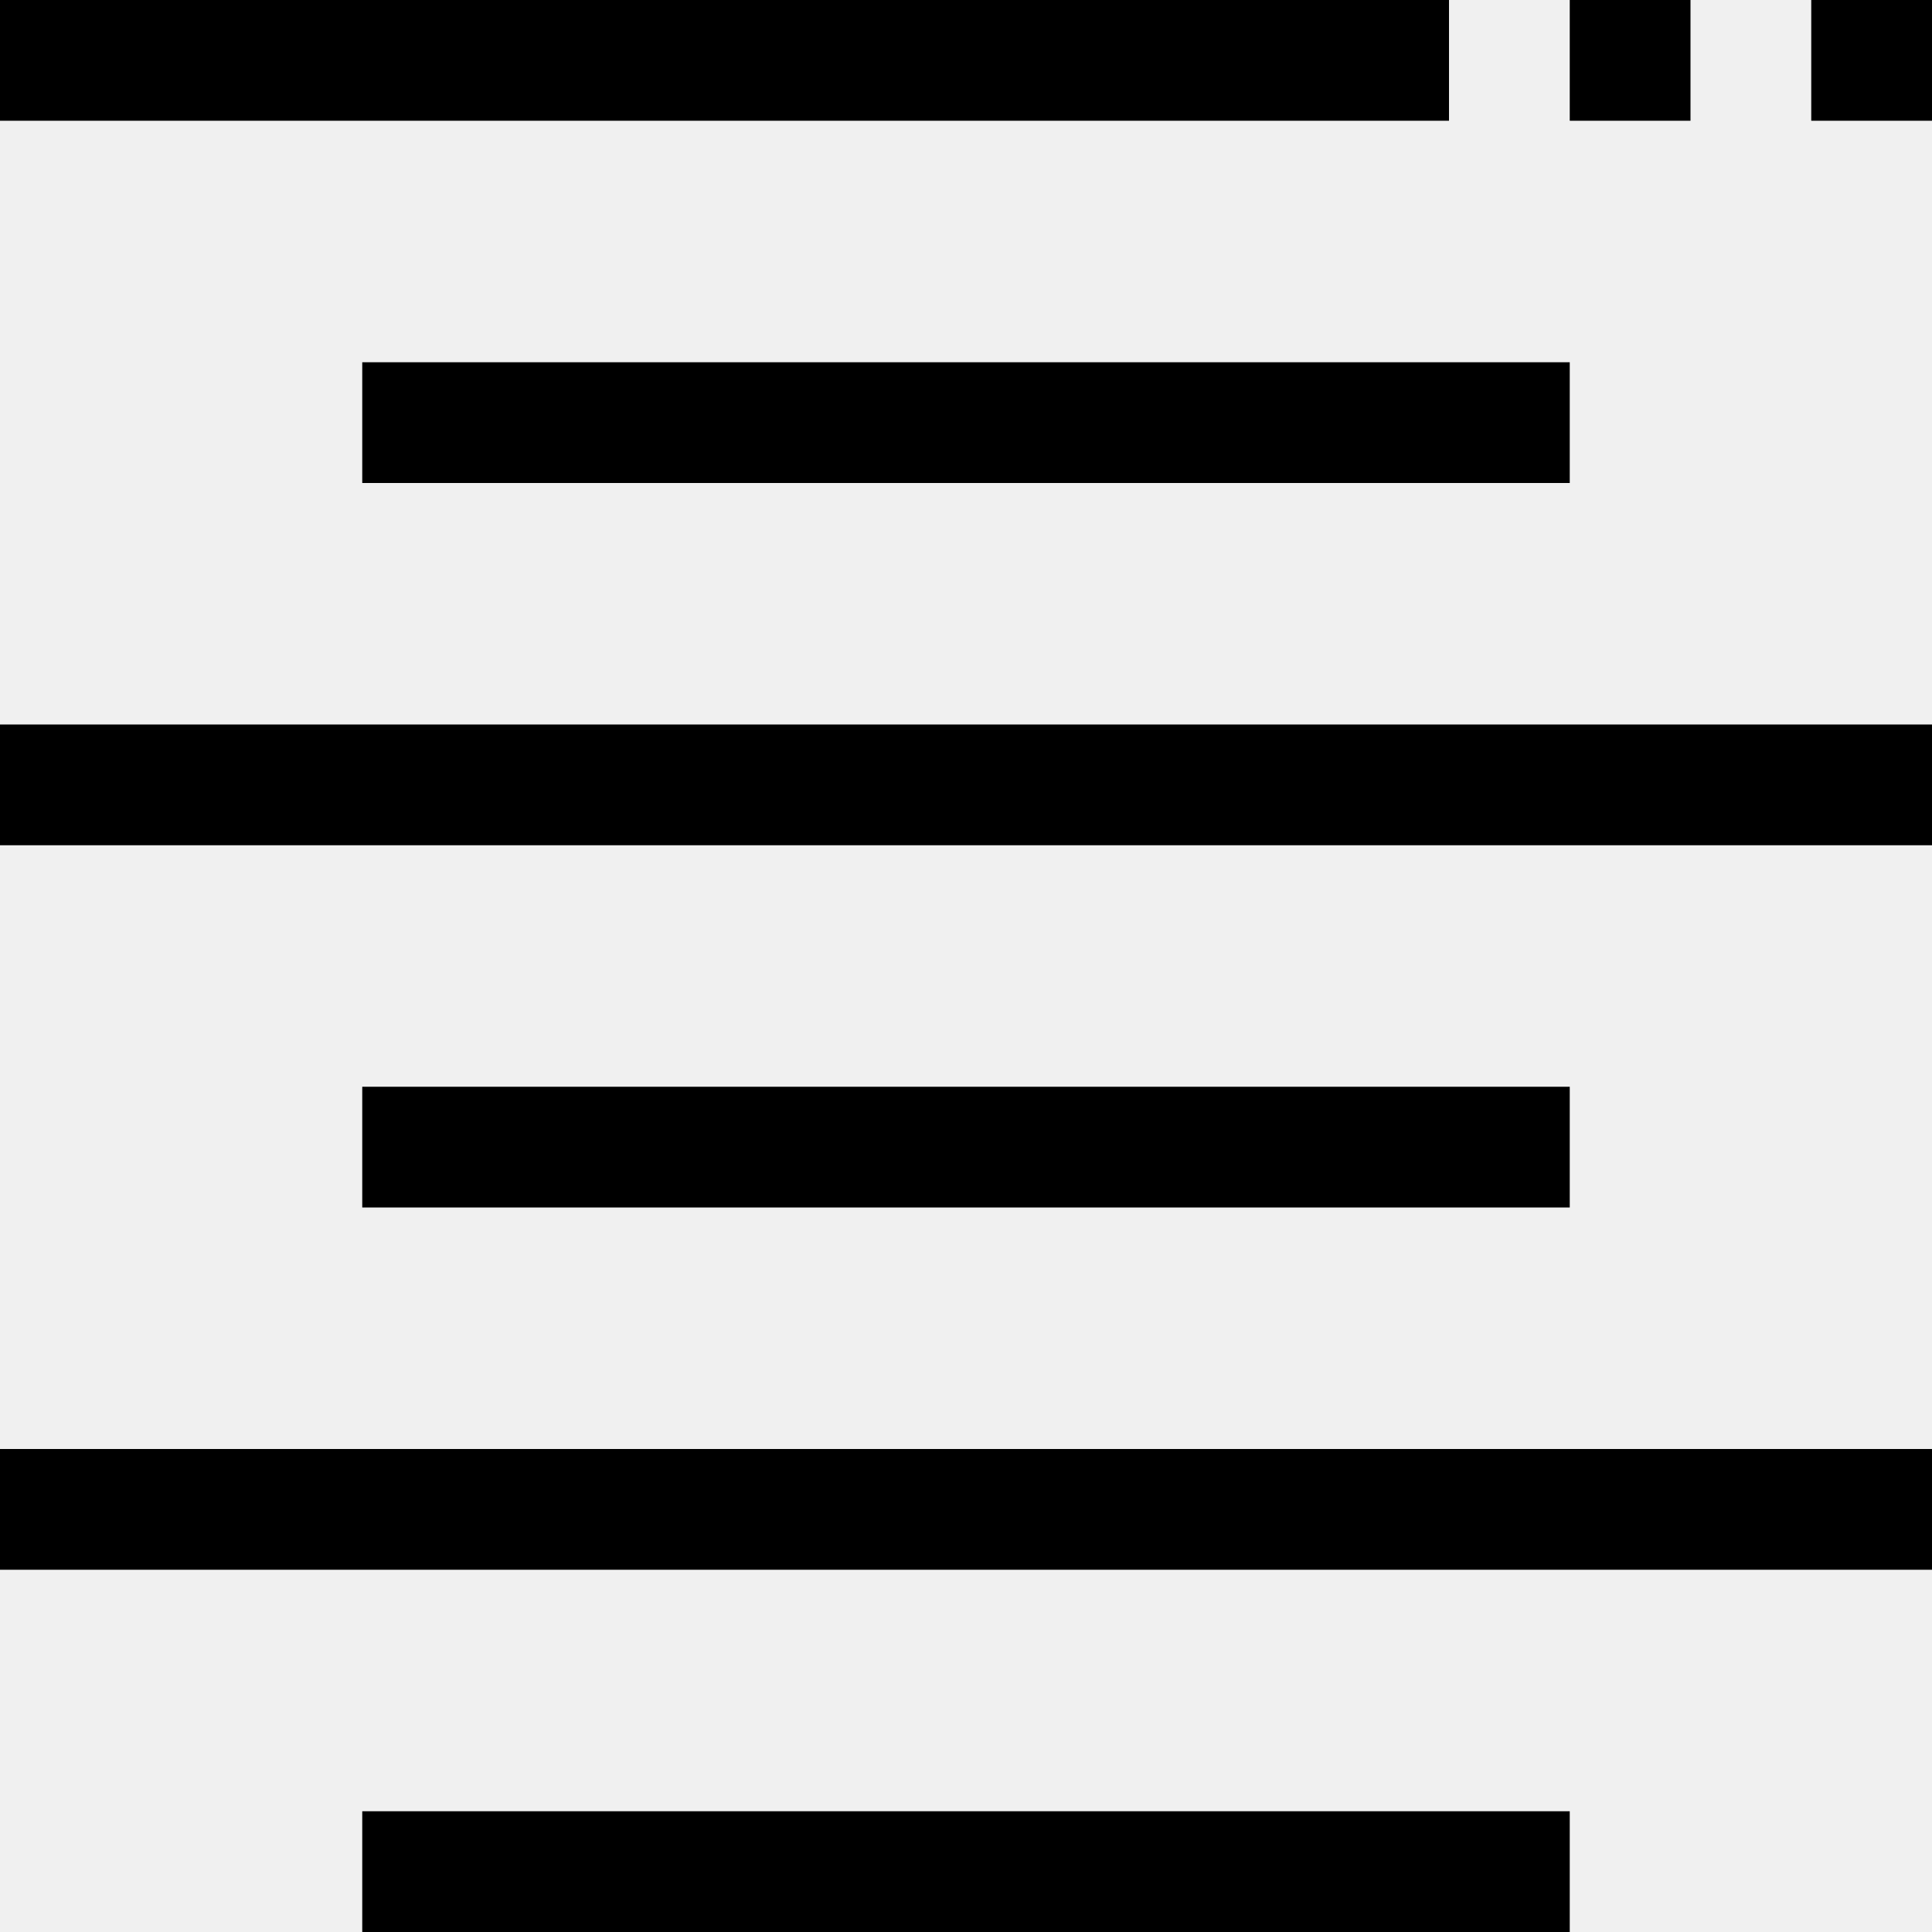
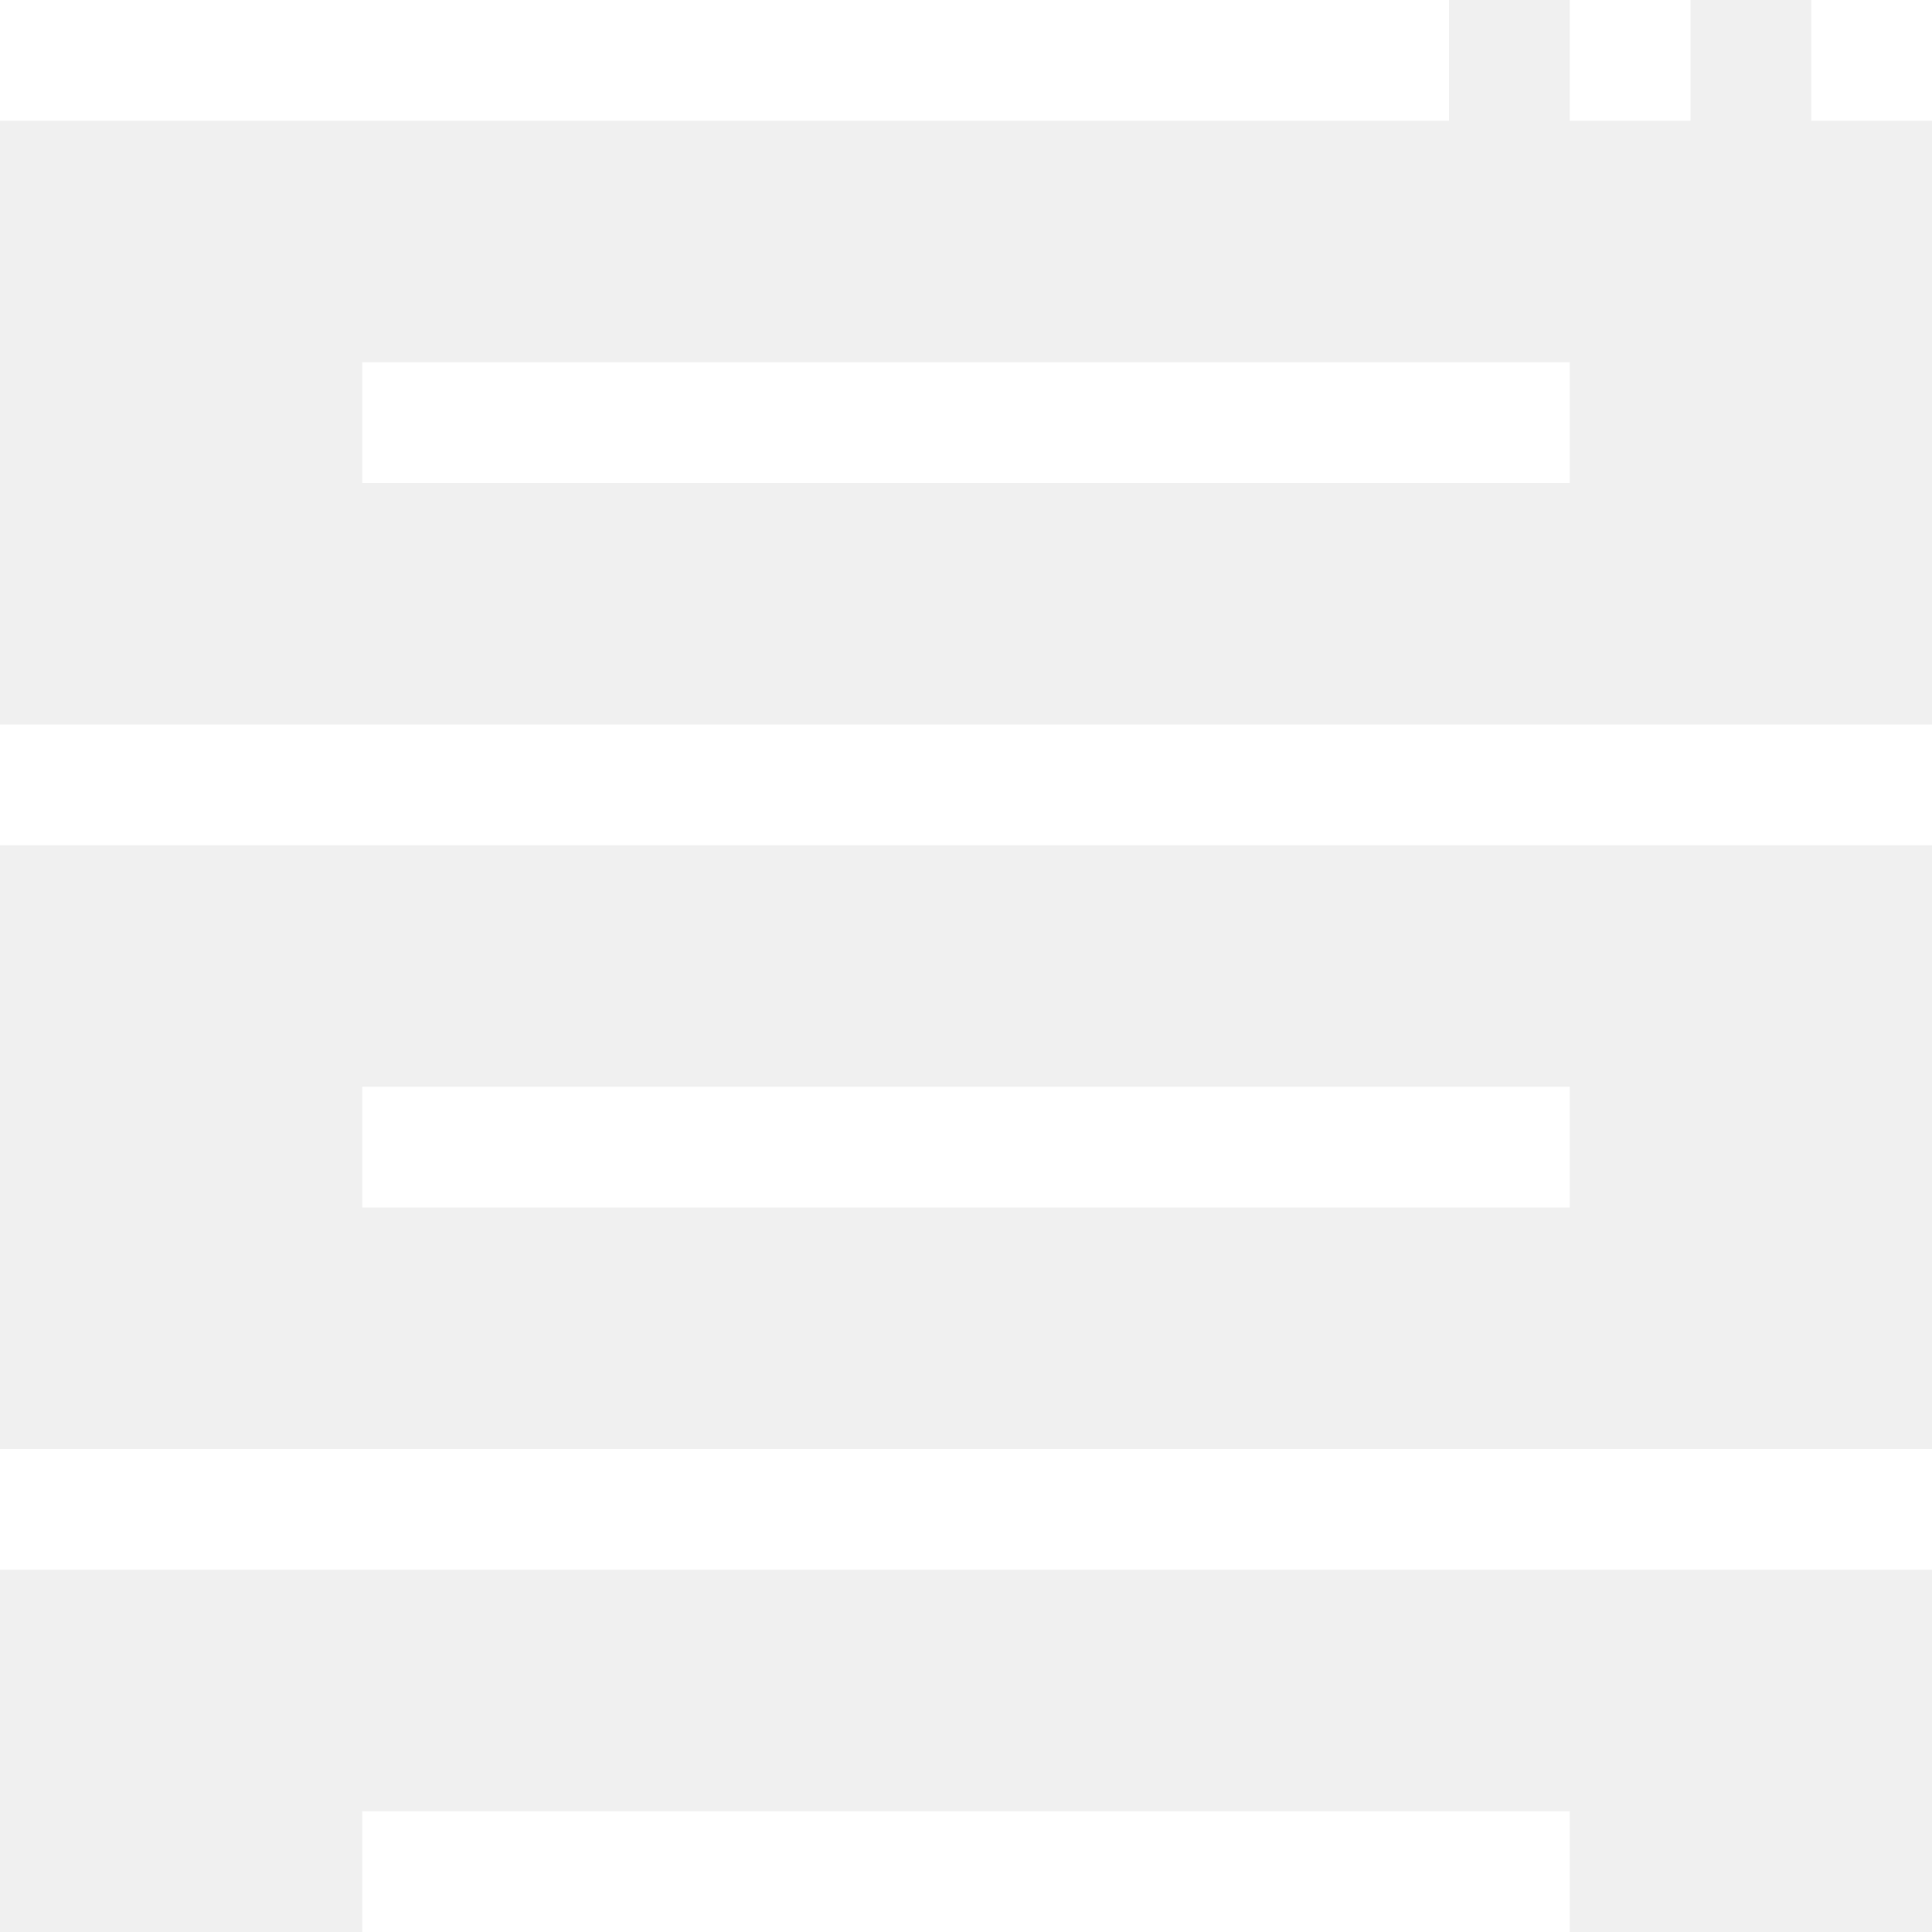
- <svg xmlns="http://www.w3.org/2000/svg" version="1.1" id="Capa_1" x="0px" y="0px" viewBox="0 0 512 512" style="enable-background:new 0 0 512 512;" xml:space="preserve">
+ <svg xmlns="http://www.w3.org/2000/svg" xmlns:xlink="http://www.w3.org/1999/xlink" version="1.1" preserveAspectRatio="xMidYMid meet" viewBox="0 0 640 640" width="640" height="640">
+   <defs>
+     <path d="M480 0C480 0 480 0 480 0C480 24 480 37.33 480 40C480 40 480 40 480 40C192 40 32 40 0 40C0 40 0 40 0 40C0 16 0 2.67 0 0C0 0 0 0 0 0C288 0 448 0 480 0Z" id="a1Brad0wUq" />
+     <path d="M520 120C520 120 520 120 520 120C520 144 520 157.33 520 160C520 160 520 160 520 160C280 160 146.67 160 120 160C120 160 120 160 120 160C120 136 120 122.67 120 120C120 120 120 120 120 120C360 120 493.33 120 520 120Z" id="ef6lQUSXt" />
+     <path d="M640 240C640 240 640 240 640 240C640 264 640 277.33 640 280C640 280 640 280 640 280C256 280 42.67 280 0 280C0 280 0 280 0 280C0 256 0 242.67 0 240C0 240 0 240 0 240C384 240 597.33 240 640 240Z" id="d2jan6CvBN" />
+     <path d="M640 480C640 480 640 480 640 480C640 504 640 517.33 640 520C640 520 640 520 640 520C256 520 42.67 520 0 520C0 520 0 520 0 520C0 496 0 482.67 0 480C0 480 0 480 0 480C384 480 597.33 480 640 480Z" id="hOELYBDkD" />
+     <path d="M520 360C520 360 520 360 520 360C520 384 520 397.33 520 400C520 400 520 400 520 400C280 400 146.67 400 120 400C120 400 120 400 120 400C120 376 120 362.67 120 360C120 360 120 360 120 360C360 360 493.33 360 520 360Z" id="ahQhQSzMj" />
+     <path d="M520 600C520 600 520 600 520 600C520 624 520 637.33 520 640C520 640 520 640 520 640C280 640 146.67 640 120 640C120 640 120 640 120 640C120 616 120 602.67 120 600C120 600 120 600 120 600C360 600 493.33 600 520 600Z" id="a3uDhMhqIo" />
+     <path d="M640 0C640 0 640 0 640 0C640 24 640 37.33 640 40C640 40 640 40 640 40C616 40 602.67 40 600 40C600 40 600 40 600 40C600 16 600 2.67 600 0C600 0 600 0 600 0C624 0 637.33 0 640 0Z" id="d3dniq9OdU" />
+     <path d="M560 0C560 0 560 0 560 0C560 24 560 37.33 560 40C560 40 560 40 560 40C536 40 522.67 40 520 40C520 40 520 40 520 40C520 16 520 2.67 520 0C520 0 520 0 520 0C544 0 557.33 0 560 0Z" id="b7groVTBw" />
+   </defs>
  <g>
    <g>
      <g>
-         <rect width="384" height="32" />
-         <rect x="96" y="96" width="320" height="32" />
-         <rect y="192" width="512" height="32" />
-         <rect y="384" width="512" height="32" />
-         <rect x="96" y="288" width="320" height="32" />
-         <rect x="96" y="480" width="320" height="32" />
-         <rect x="480" width="32" height="32" />
-         <rect x="416" width="32" height="32" />
+         <use xlink:href="#a1Brad0wUq" opacity="1" fill="#ffffff" fill-opacity="1" />
+         <g>
+           <use xlink:href="#a1Brad0wUq" opacity="1" fill-opacity="0" stroke="#000000" stroke-width="1" stroke-opacity="0" />
+         </g>
+       </g>
+       <g>
+         <use xlink:href="#ef6lQUSXt" opacity="1" fill="#ffffff" fill-opacity="1" />
+         <g>
+           <use xlink:href="#ef6lQUSXt" opacity="1" fill-opacity="0" stroke="#000000" stroke-width="1" stroke-opacity="0" />
+         </g>
+       </g>
+       <g>
+         <use xlink:href="#d2jan6CvBN" opacity="1" fill="#ffffff" fill-opacity="1" />
+         <g>
+           <use xlink:href="#d2jan6CvBN" opacity="1" fill-opacity="0" stroke="#000000" stroke-width="1" stroke-opacity="0" />
+         </g>
+       </g>
+       <g>
+         <use xlink:href="#hOELYBDkD" opacity="1" fill="#ffffff" fill-opacity="1" />
+         <g>
+           <use xlink:href="#hOELYBDkD" opacity="1" fill-opacity="0" stroke="#000000" stroke-width="1" stroke-opacity="0" />
+         </g>
+       </g>
+       <g>
+         <use xlink:href="#ahQhQSzMj" opacity="1" fill="#ffffff" fill-opacity="1" />
+         <g>
+           <use xlink:href="#ahQhQSzMj" opacity="1" fill-opacity="0" stroke="#000000" stroke-width="1" stroke-opacity="0" />
+         </g>
+       </g>
+       <g>
+         <use xlink:href="#a3uDhMhqIo" opacity="1" fill="#ffffff" fill-opacity="1" />
+         <g>
+           <use xlink:href="#a3uDhMhqIo" opacity="1" fill-opacity="0" stroke="#000000" stroke-width="1" stroke-opacity="0" />
+         </g>
+       </g>
+       <g>
+         <use xlink:href="#d3dniq9OdU" opacity="1" fill="#ffffff" fill-opacity="1" />
+         <g>
+           <use xlink:href="#d3dniq9OdU" opacity="1" fill-opacity="0" stroke="#000000" stroke-width="1" stroke-opacity="0" />
+         </g>
+       </g>
+       <g>
+         <use xlink:href="#b7groVTBw" opacity="1" fill="#ffffff" fill-opacity="1" />
+         <g>
+           <use xlink:href="#b7groVTBw" opacity="1" fill-opacity="0" stroke="#000000" stroke-width="1" stroke-opacity="0" />
+         </g>
      </g>
    </g>
  </g>
-   <g>
- </g>
-   <g>
- </g>
-   <g>
- </g>
-   <g>
- </g>
-   <g>
- </g>
-   <g>
- </g>
-   <g>
- </g>
-   <g>
- </g>
-   <g>
- </g>
-   <g>
- </g>
-   <g>
- </g>
-   <g>
- </g>
-   <g>
- </g>
-   <g>
- </g>
-   <g>
- </g>
</svg>
